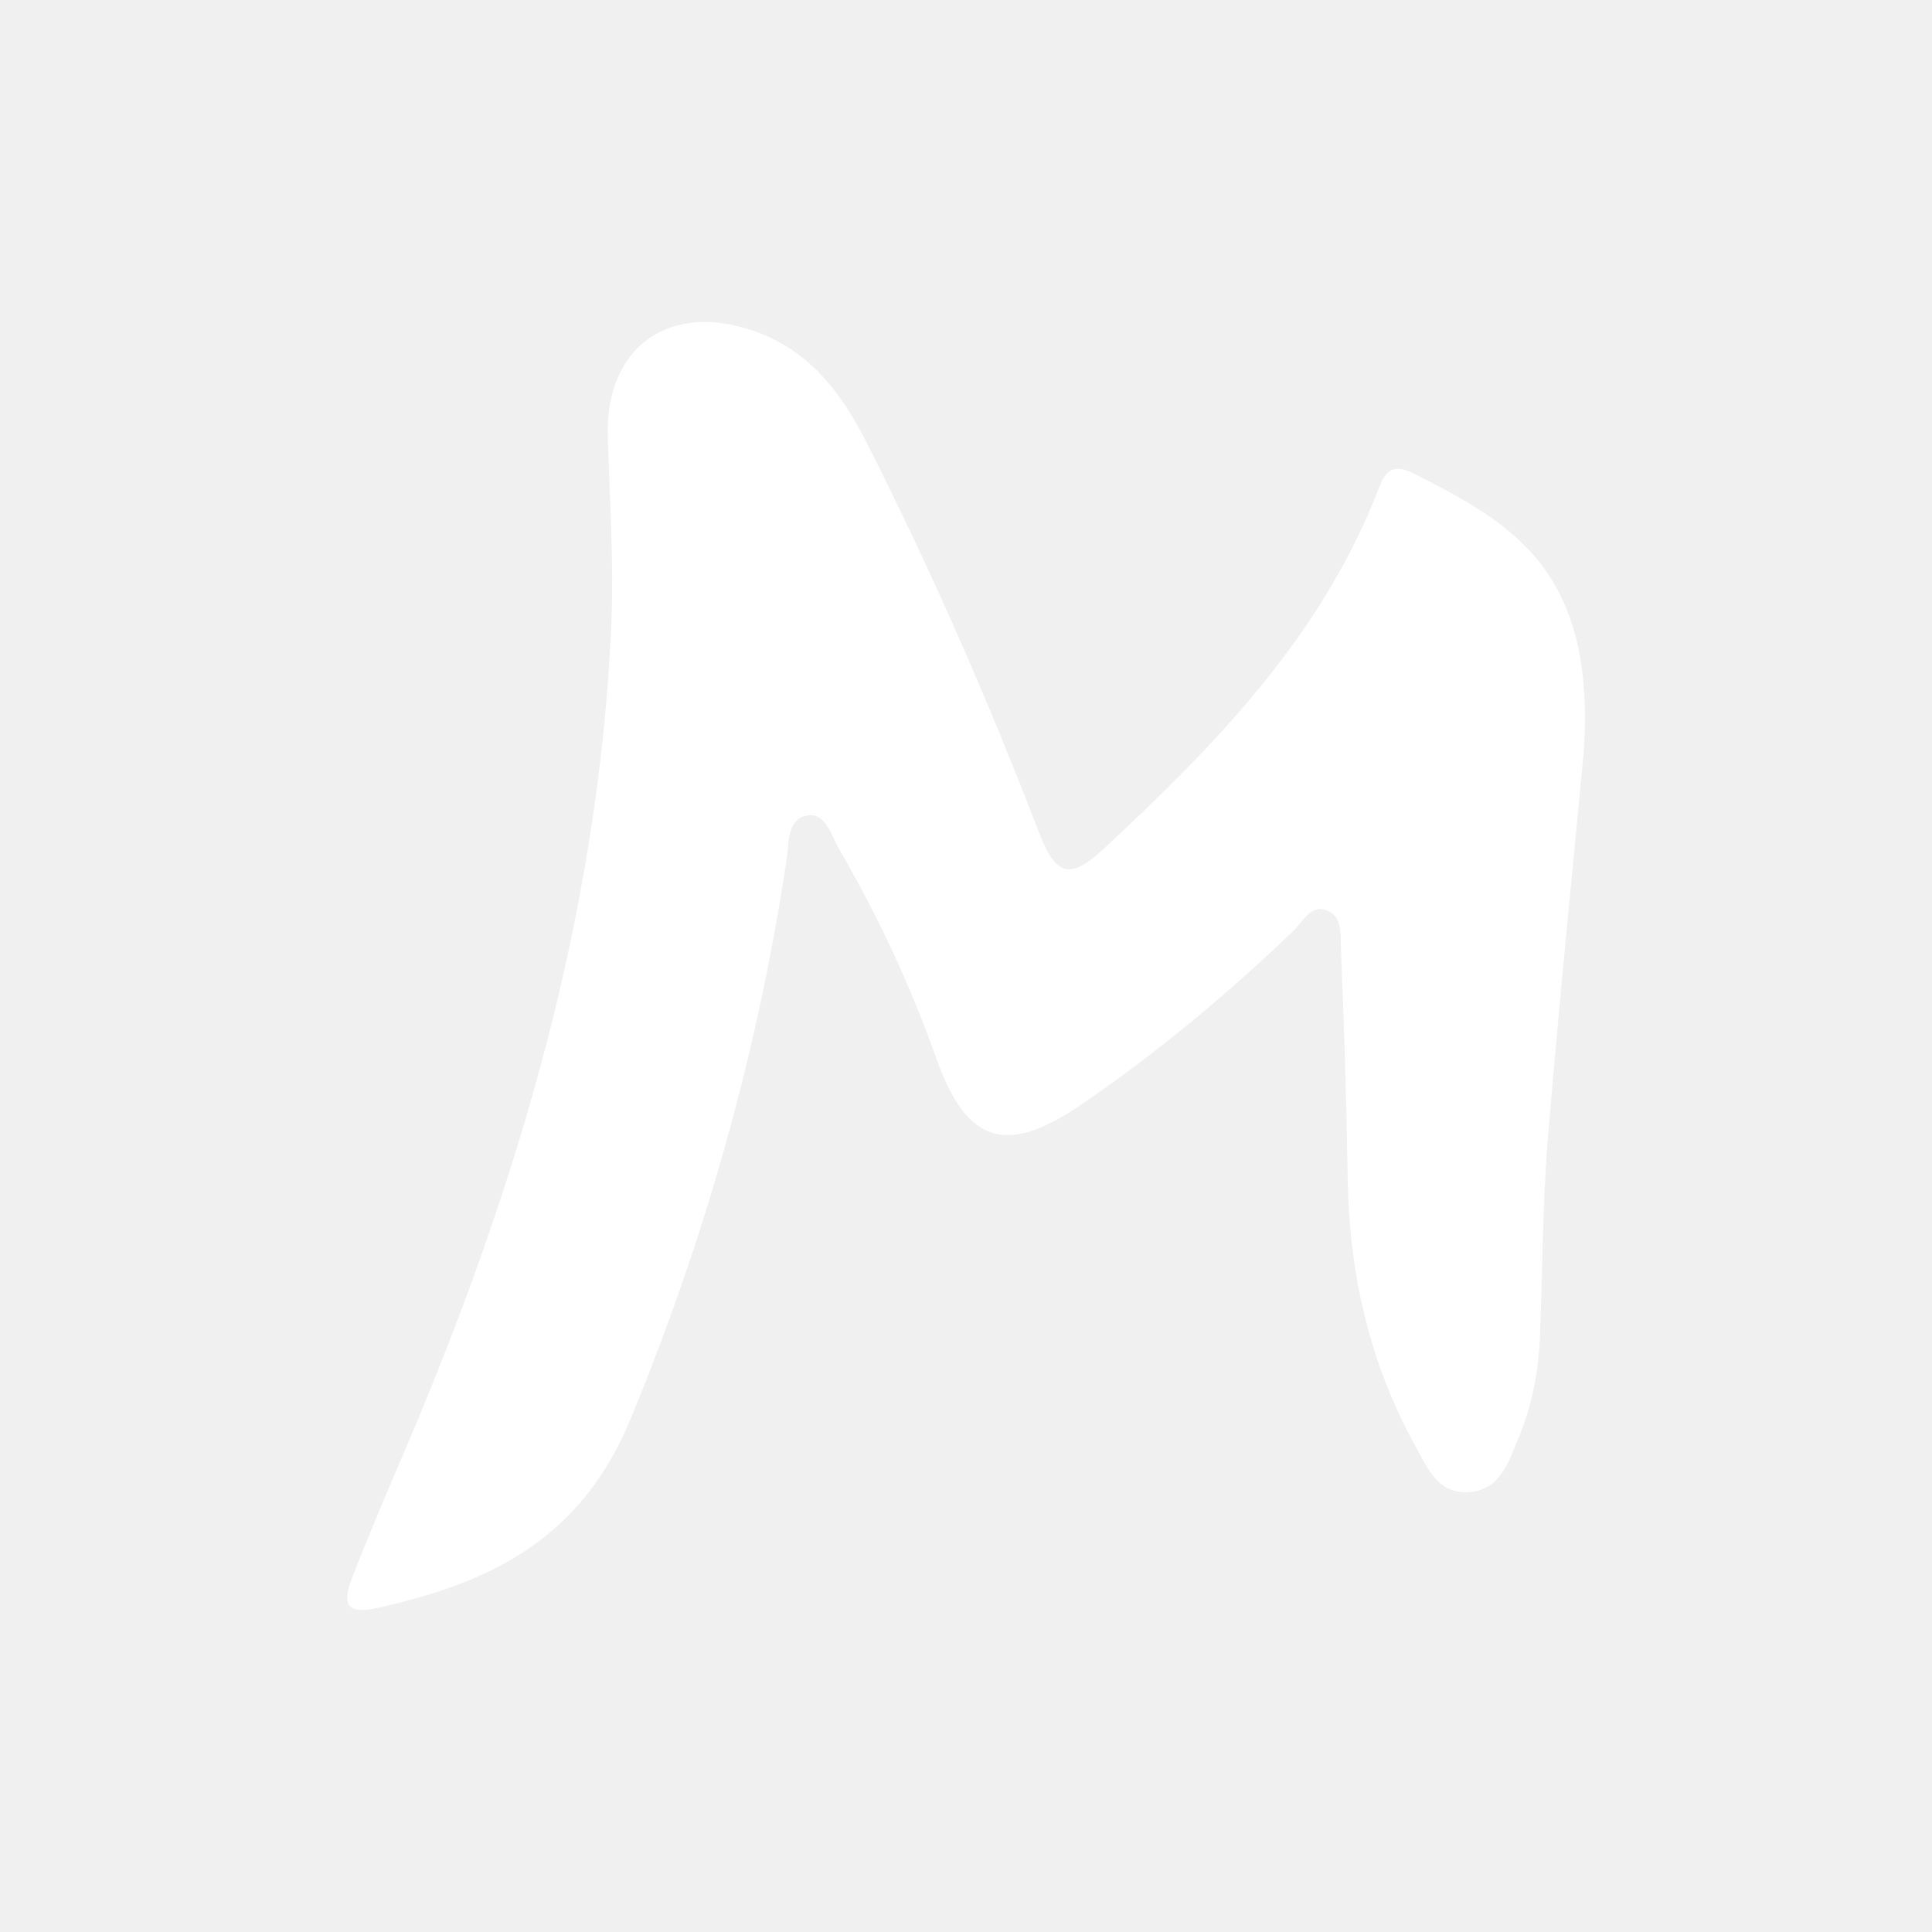
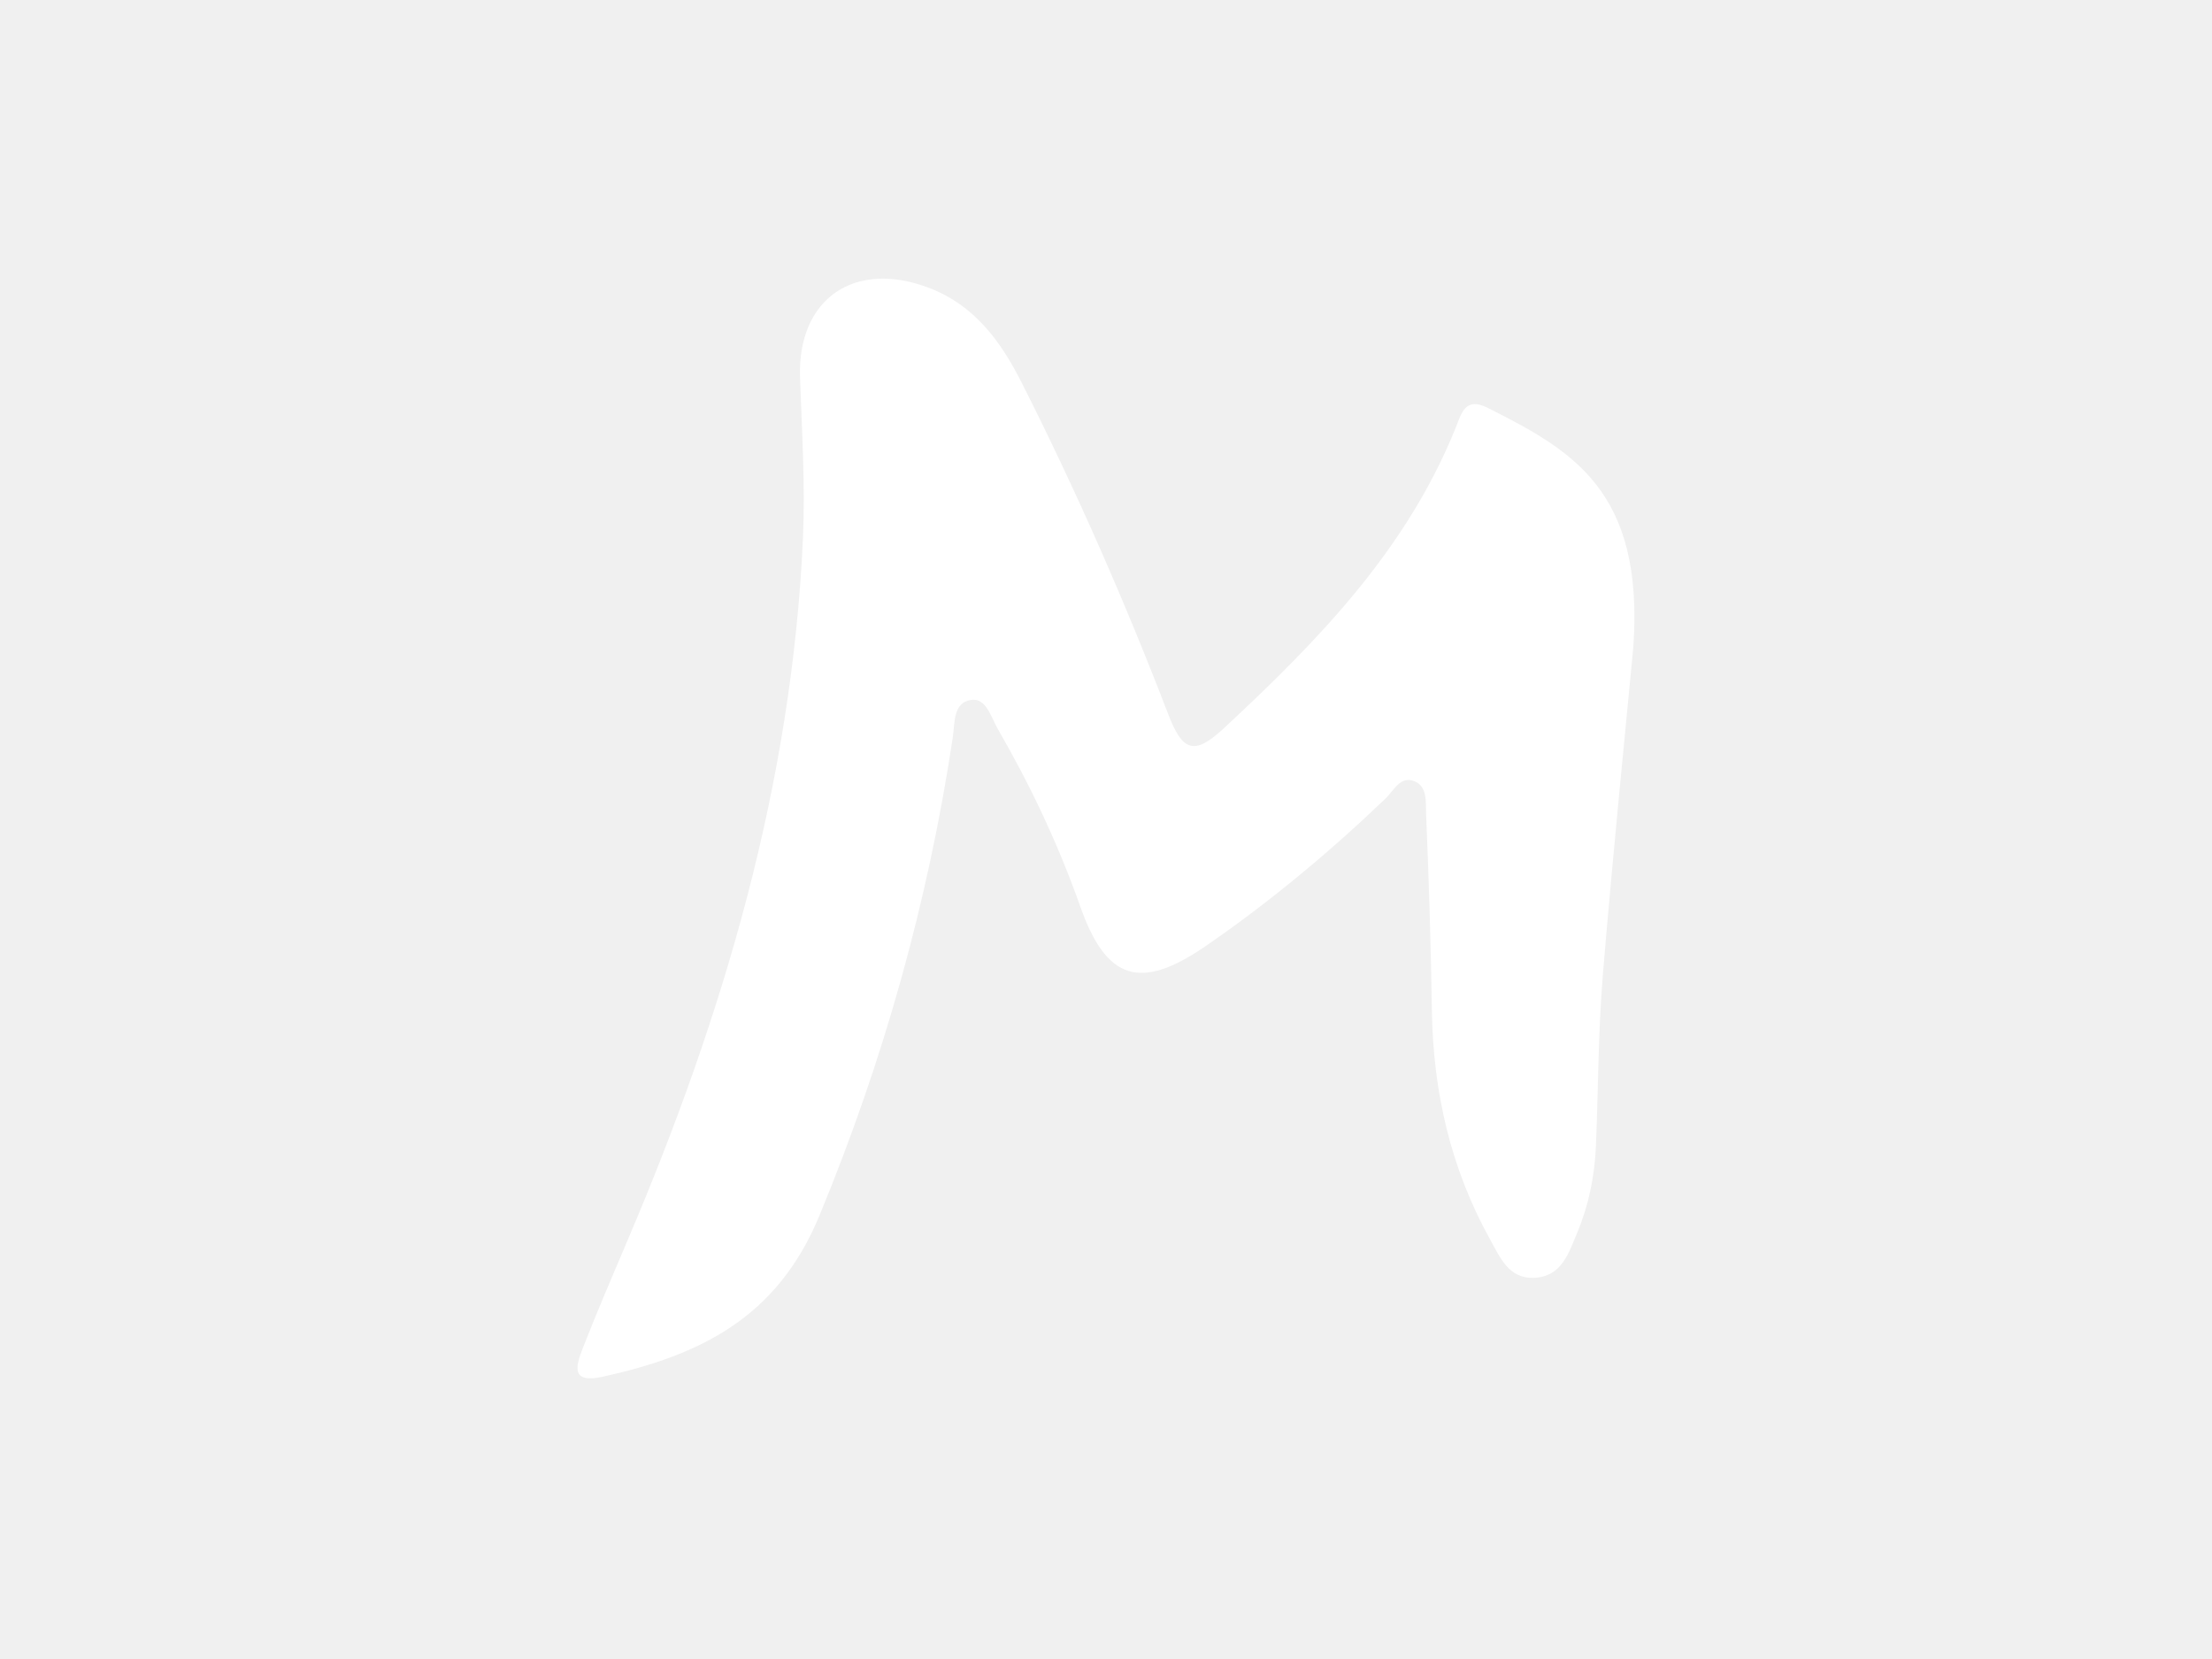
- <svg xmlns="http://www.w3.org/2000/svg" version="1.1" id="mapy" x="0px" y="0px" width="30px" height="30px" viewBox="0 0 30 30" enable-background="new 0 0 30 30" xml:space="preserve">
-   <path fill="#FFFFFF" d="M24.591,11.696c-0.144,1.528-0.37,3.751-0.555,5.975c-0.085,1.033-0.082,2.071-0.125,3.11  c-0.023,0.537-0.127,1.061-0.336,1.559c-0.157,0.375-0.282,0.81-0.787,0.83c-0.465,0.02-0.623-0.376-0.802-0.7  c-0.717-1.292-1.036-2.688-1.059-4.161c-0.018-1.195-0.055-2.389-0.105-3.583c-0.009-0.201,0.027-0.486-0.207-0.584  c-0.259-0.109-0.378,0.165-0.525,0.307c-1.024,0.982-2.112,1.889-3.281,2.691c-1.182,0.814-1.801,0.624-2.274-0.716  c-0.4-1.131-0.908-2.207-1.507-3.244c-0.121-0.209-0.206-0.557-0.479-0.519c-0.333,0.047-0.295,0.427-0.334,0.685  c-0.452,2.997-1.262,5.876-2.425,8.691c-0.774,1.872-2.181,2.543-3.937,2.933c-0.586,0.129-0.495-0.188-0.37-0.509  c0.262-0.676,0.547-1.339,0.831-2.003c1.736-4.078,2.978-8.281,3.178-12.739C9.533,8.747,9.47,7.77,9.437,6.795  c-0.048-1.428,0.987-2.148,2.352-1.625c0.821,0.315,1.298,0.97,1.673,1.713c0.995,1.964,1.879,3.981,2.668,6.034  c0.258,0.669,0.467,0.765,1.005,0.266c1.716-1.594,3.335-3.254,4.227-5.48c0.104-0.259,0.17-0.562,0.582-0.354  C23.483,8.125,24.789,8.856,24.591,11.696z" />
+ <svg xmlns="http://www.w3.org/2000/svg" version="1.1" x="0px" y="0px" width="40px" height="30px" viewBox="0 0 40 30" enable-background="new 0 0 40 30" xml:space="preserve">
+   <g>
+     <path fill-rule="evenodd" clip-rule="evenodd" fill="#FFFFFF" d="M29.536,11.697c-0.143,1.52-0.369,3.729-0.552,5.941   c-0.085,1.027-0.081,2.061-0.125,3.093c-0.024,0.534-0.127,1.054-0.334,1.55c-0.156,0.373-0.28,0.804-0.784,0.826   c-0.461,0.02-0.617-0.374-0.796-0.695c-0.714-1.286-1.03-2.673-1.052-4.14c-0.018-1.188-0.055-2.375-0.105-3.562   c-0.008-0.2,0.027-0.483-0.206-0.581c-0.256-0.109-0.375,0.164-0.522,0.306c-1.019,0.976-2.1,1.877-3.261,2.675   c-1.176,0.808-1.792,0.62-2.262-0.712c-0.398-1.126-0.903-2.195-1.499-3.226c-0.12-0.208-0.204-0.554-0.476-0.516   c-0.332,0.046-0.294,0.424-0.333,0.682c-0.45,2.98-1.254,5.844-2.411,8.643c-0.769,1.861-2.169,2.527-3.915,2.914   c-0.583,0.13-0.492-0.186-0.368-0.506c0.261-0.67,0.545-1.329,0.826-1.99c1.726-4.056,2.96-8.235,3.159-12.667   c0.043-0.966-0.02-1.938-0.053-2.907c-0.048-1.42,0.982-2.137,2.339-1.617c0.816,0.313,1.291,0.965,1.665,1.704   c0.988,1.953,1.868,3.958,2.653,6c0.255,0.666,0.464,0.761,0.999,0.265c1.705-1.584,3.315-3.236,4.203-5.449   c0.104-0.257,0.169-0.559,0.578-0.352C28.435,8.147,29.732,8.874,29.536,11.697z" />
+   </g>
</svg>
